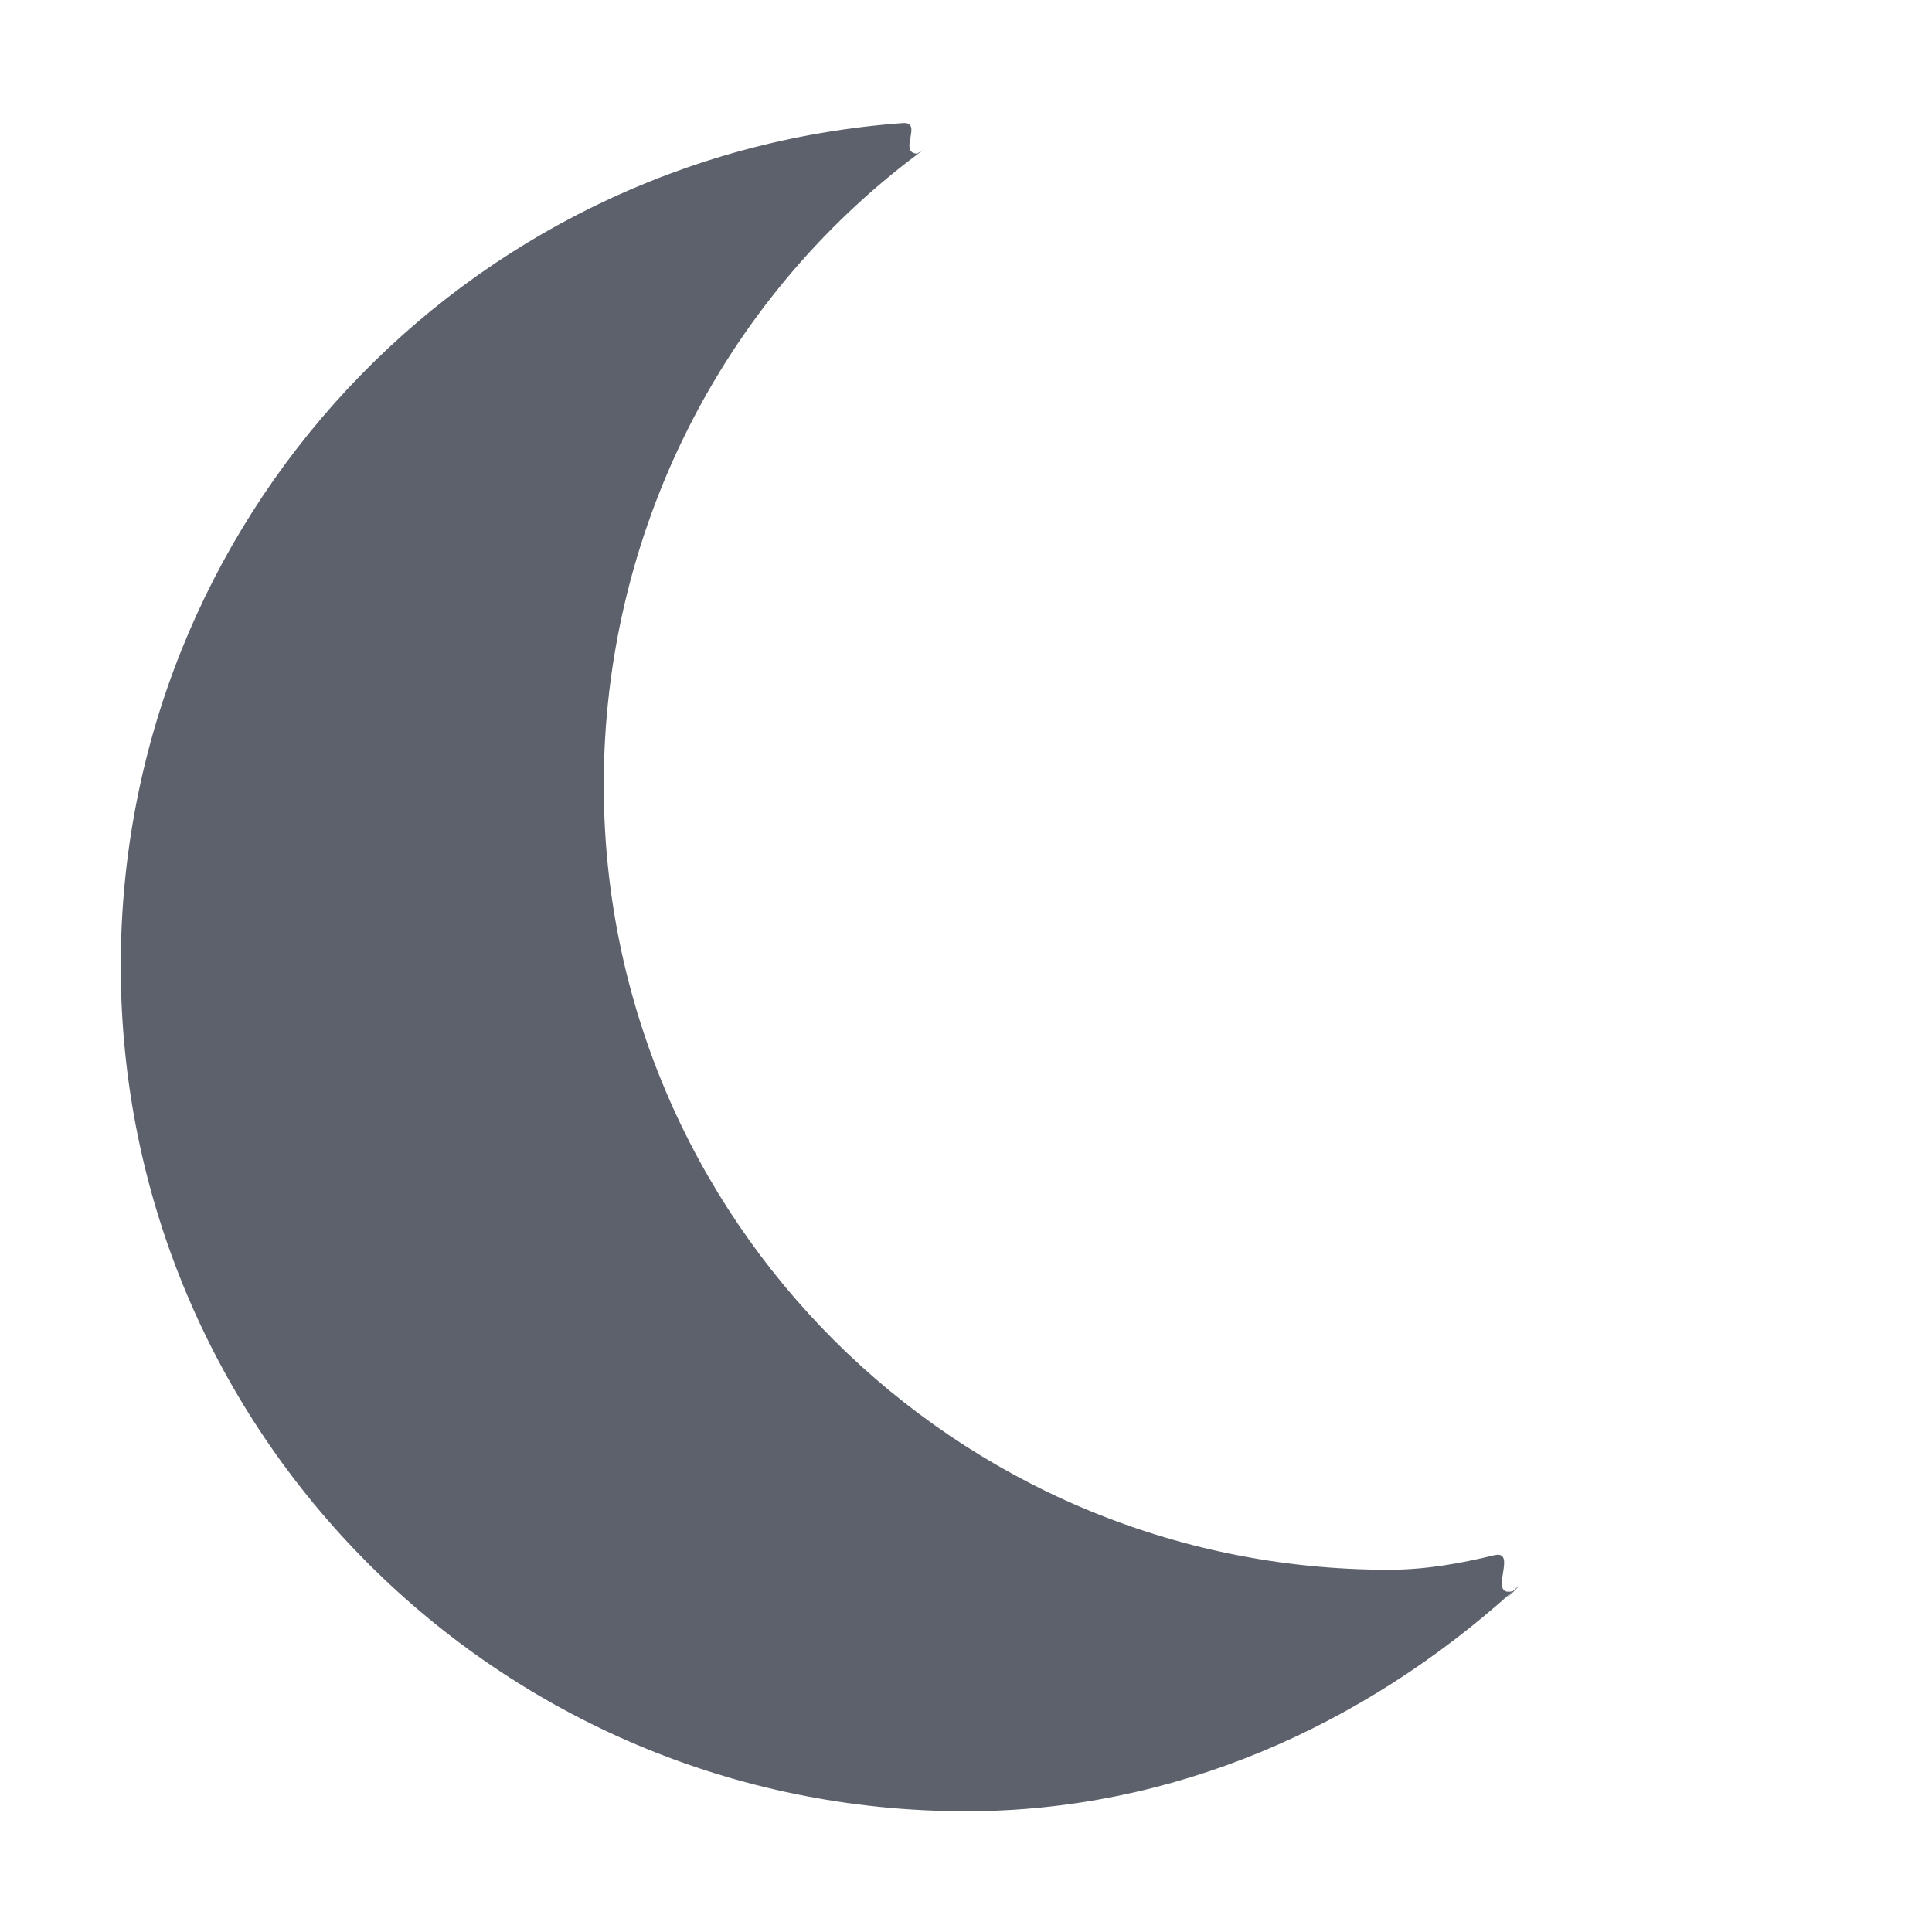
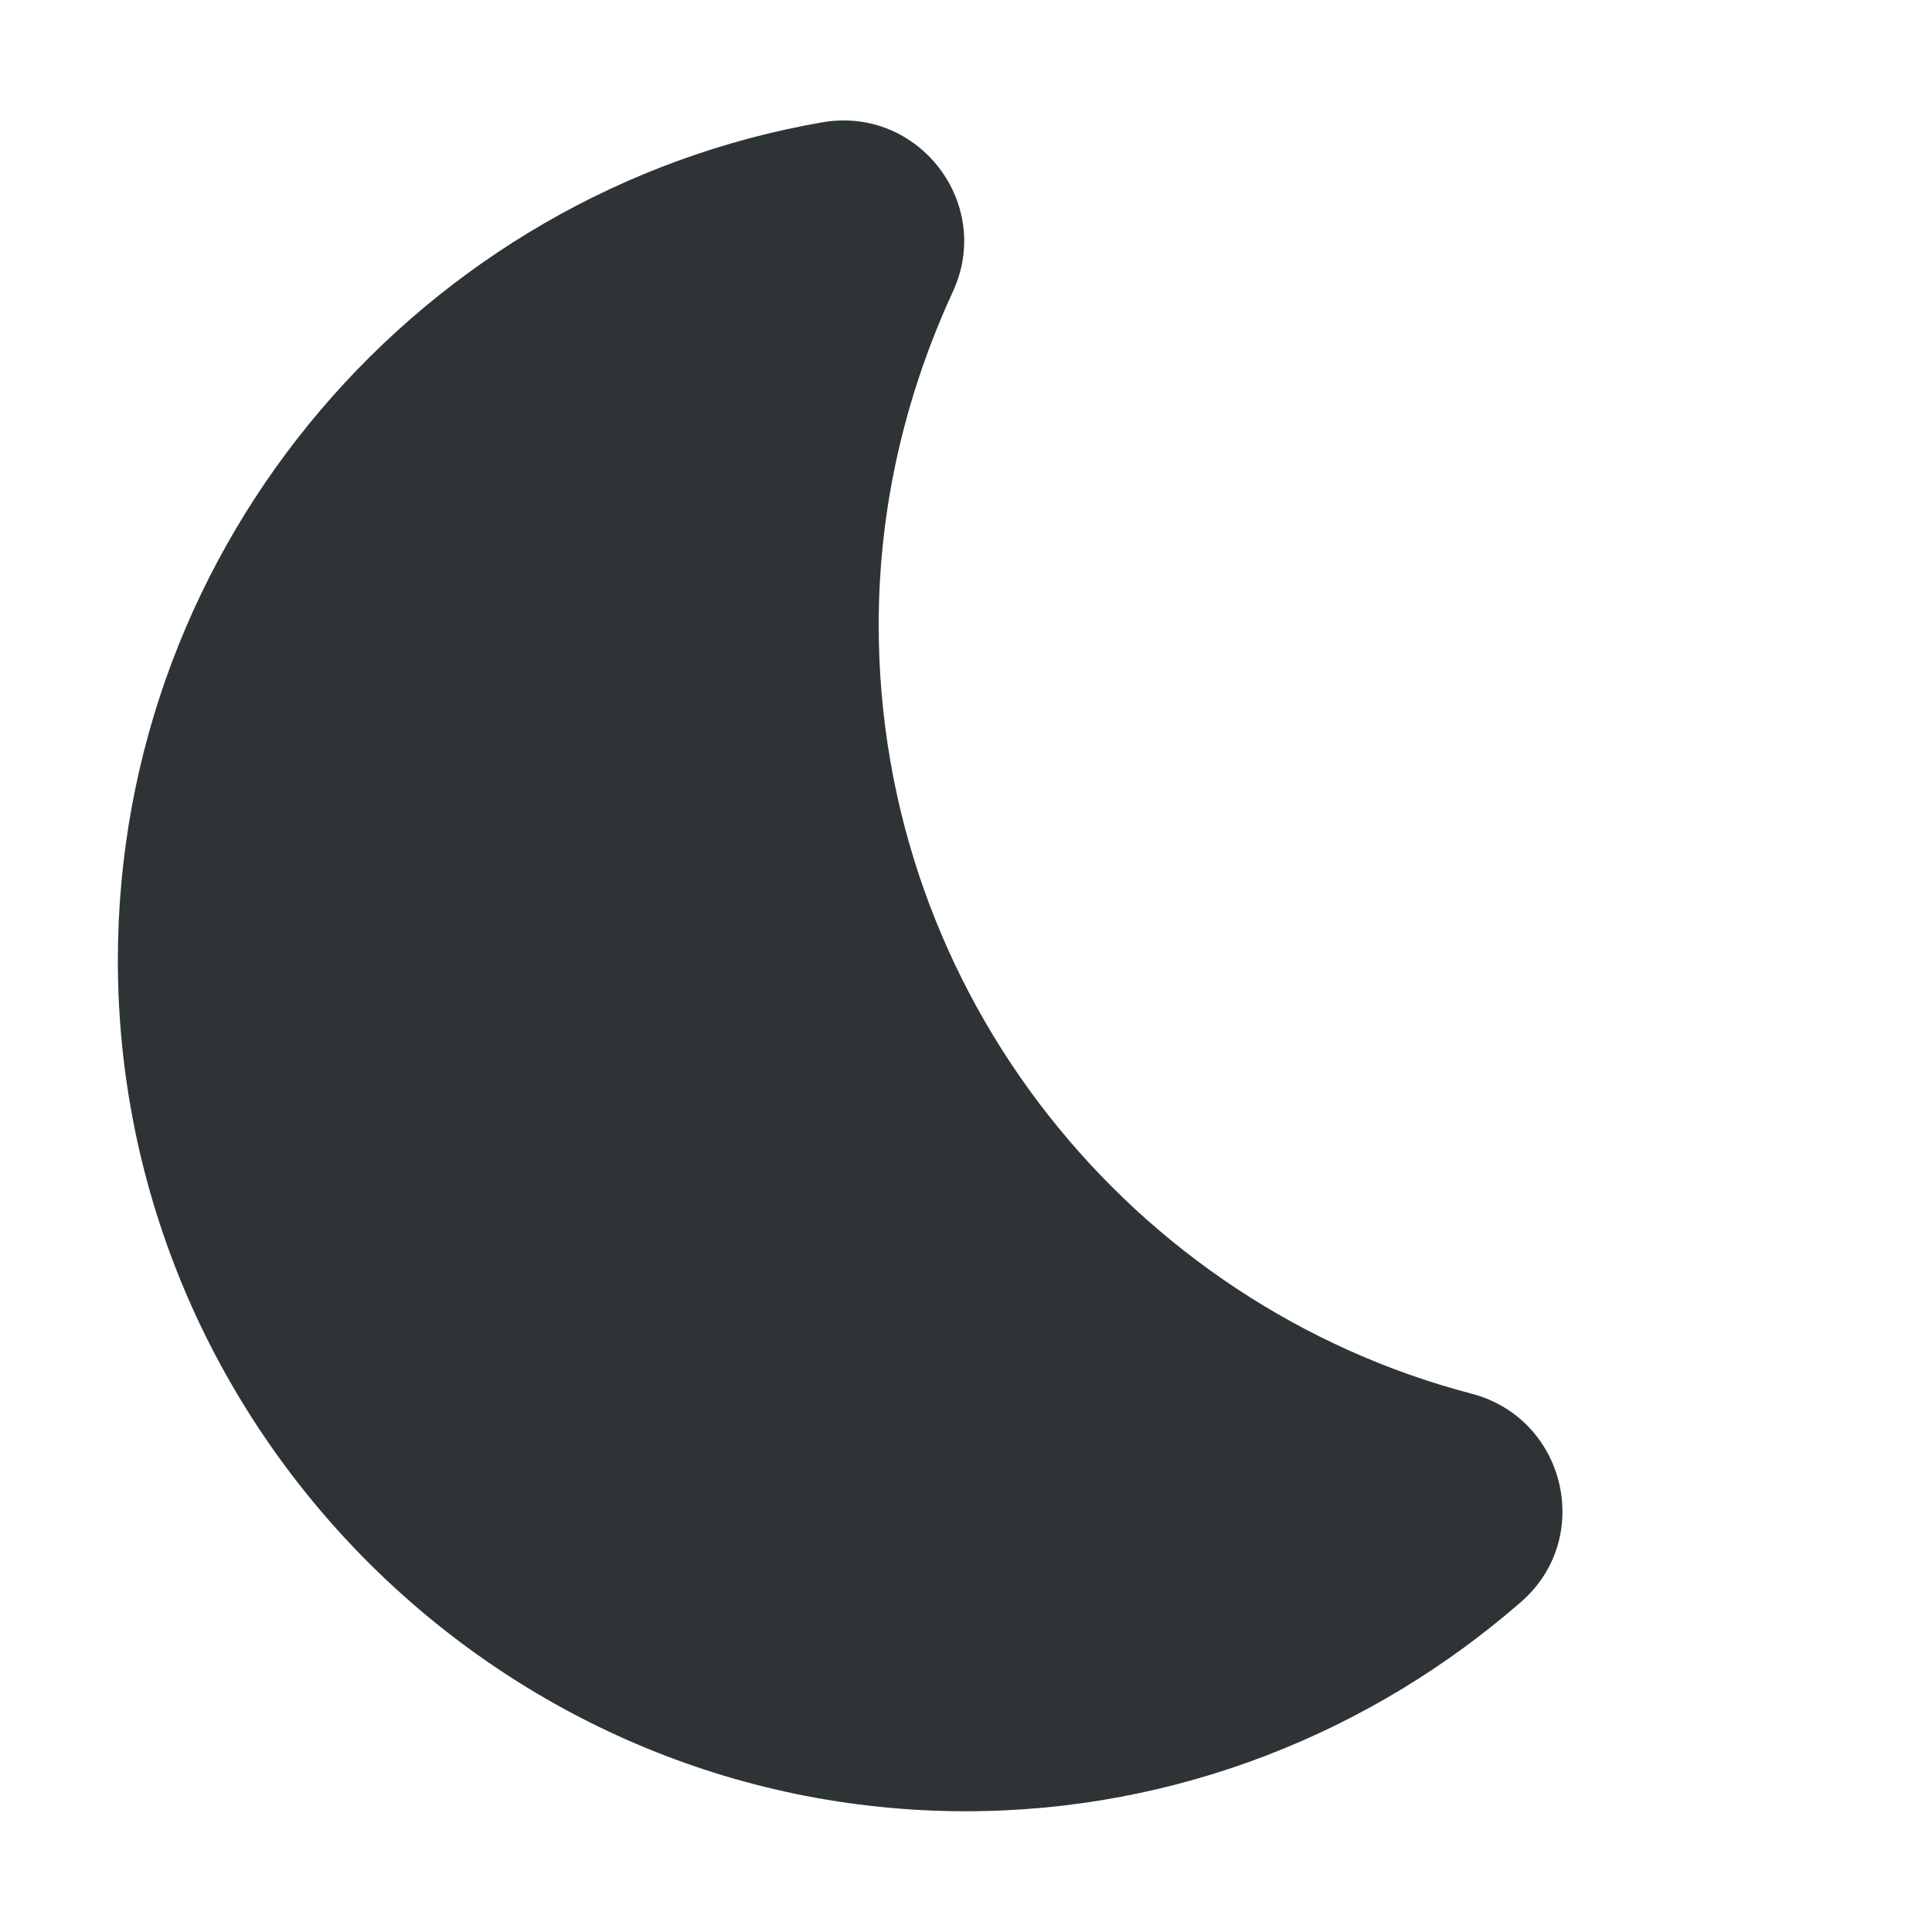
- <svg xmlns="http://www.w3.org/2000/svg" width="16" height="16" version="1.1" id="svg3744669">
-   <defs id="defs3744673" />
-   <path style="fill:#5c616c" d="m 1,8 c 0,3.866 3.134,7 7,7 1.704,0 3.275,-0.692 4.529,-1.823 0.163,-0.147 -0.151,0.161 0,0 -0.217,0.055 0.049,-0.347 -0.155,-0.297 C 12.091,12.948 11.81,13 11.5,13 7.91,13 5,10.09 5,6.5 5,4.429 5.971,2.493 7.604,1.273 c 0.128,-0.096 -0.136,0.086 0,0 -0.176,0 0.046,-0.267 -0.127,-0.254 C 3.839,1.285 1,4.309 1,8 Z" id="path3744667" />
+ <svg xmlns="http://www.w3.org/2000/svg" height="16px" viewBox="0 0 16 16" width="16px">
+   <path d="m 6.816 1.012 c -3.309 0.57 -5.84 3.473 -5.84 6.941 c 0 3.871 3.16 7.047 7.023 7.047 c 1.754 0 3.367 -0.66 4.598 -1.734 c 0.605 -0.527 0.371 -1.516 -0.406 -1.723 c -2.812 -0.734 -4.914 -3.305 -4.914 -6.367 c 0 -0.984 0.223 -1.91 0.613 -2.758 c 0.34 -0.73 -0.281 -1.539 -1.074 -1.406 z m 0 0" fill="#2e3436" />
</svg>
